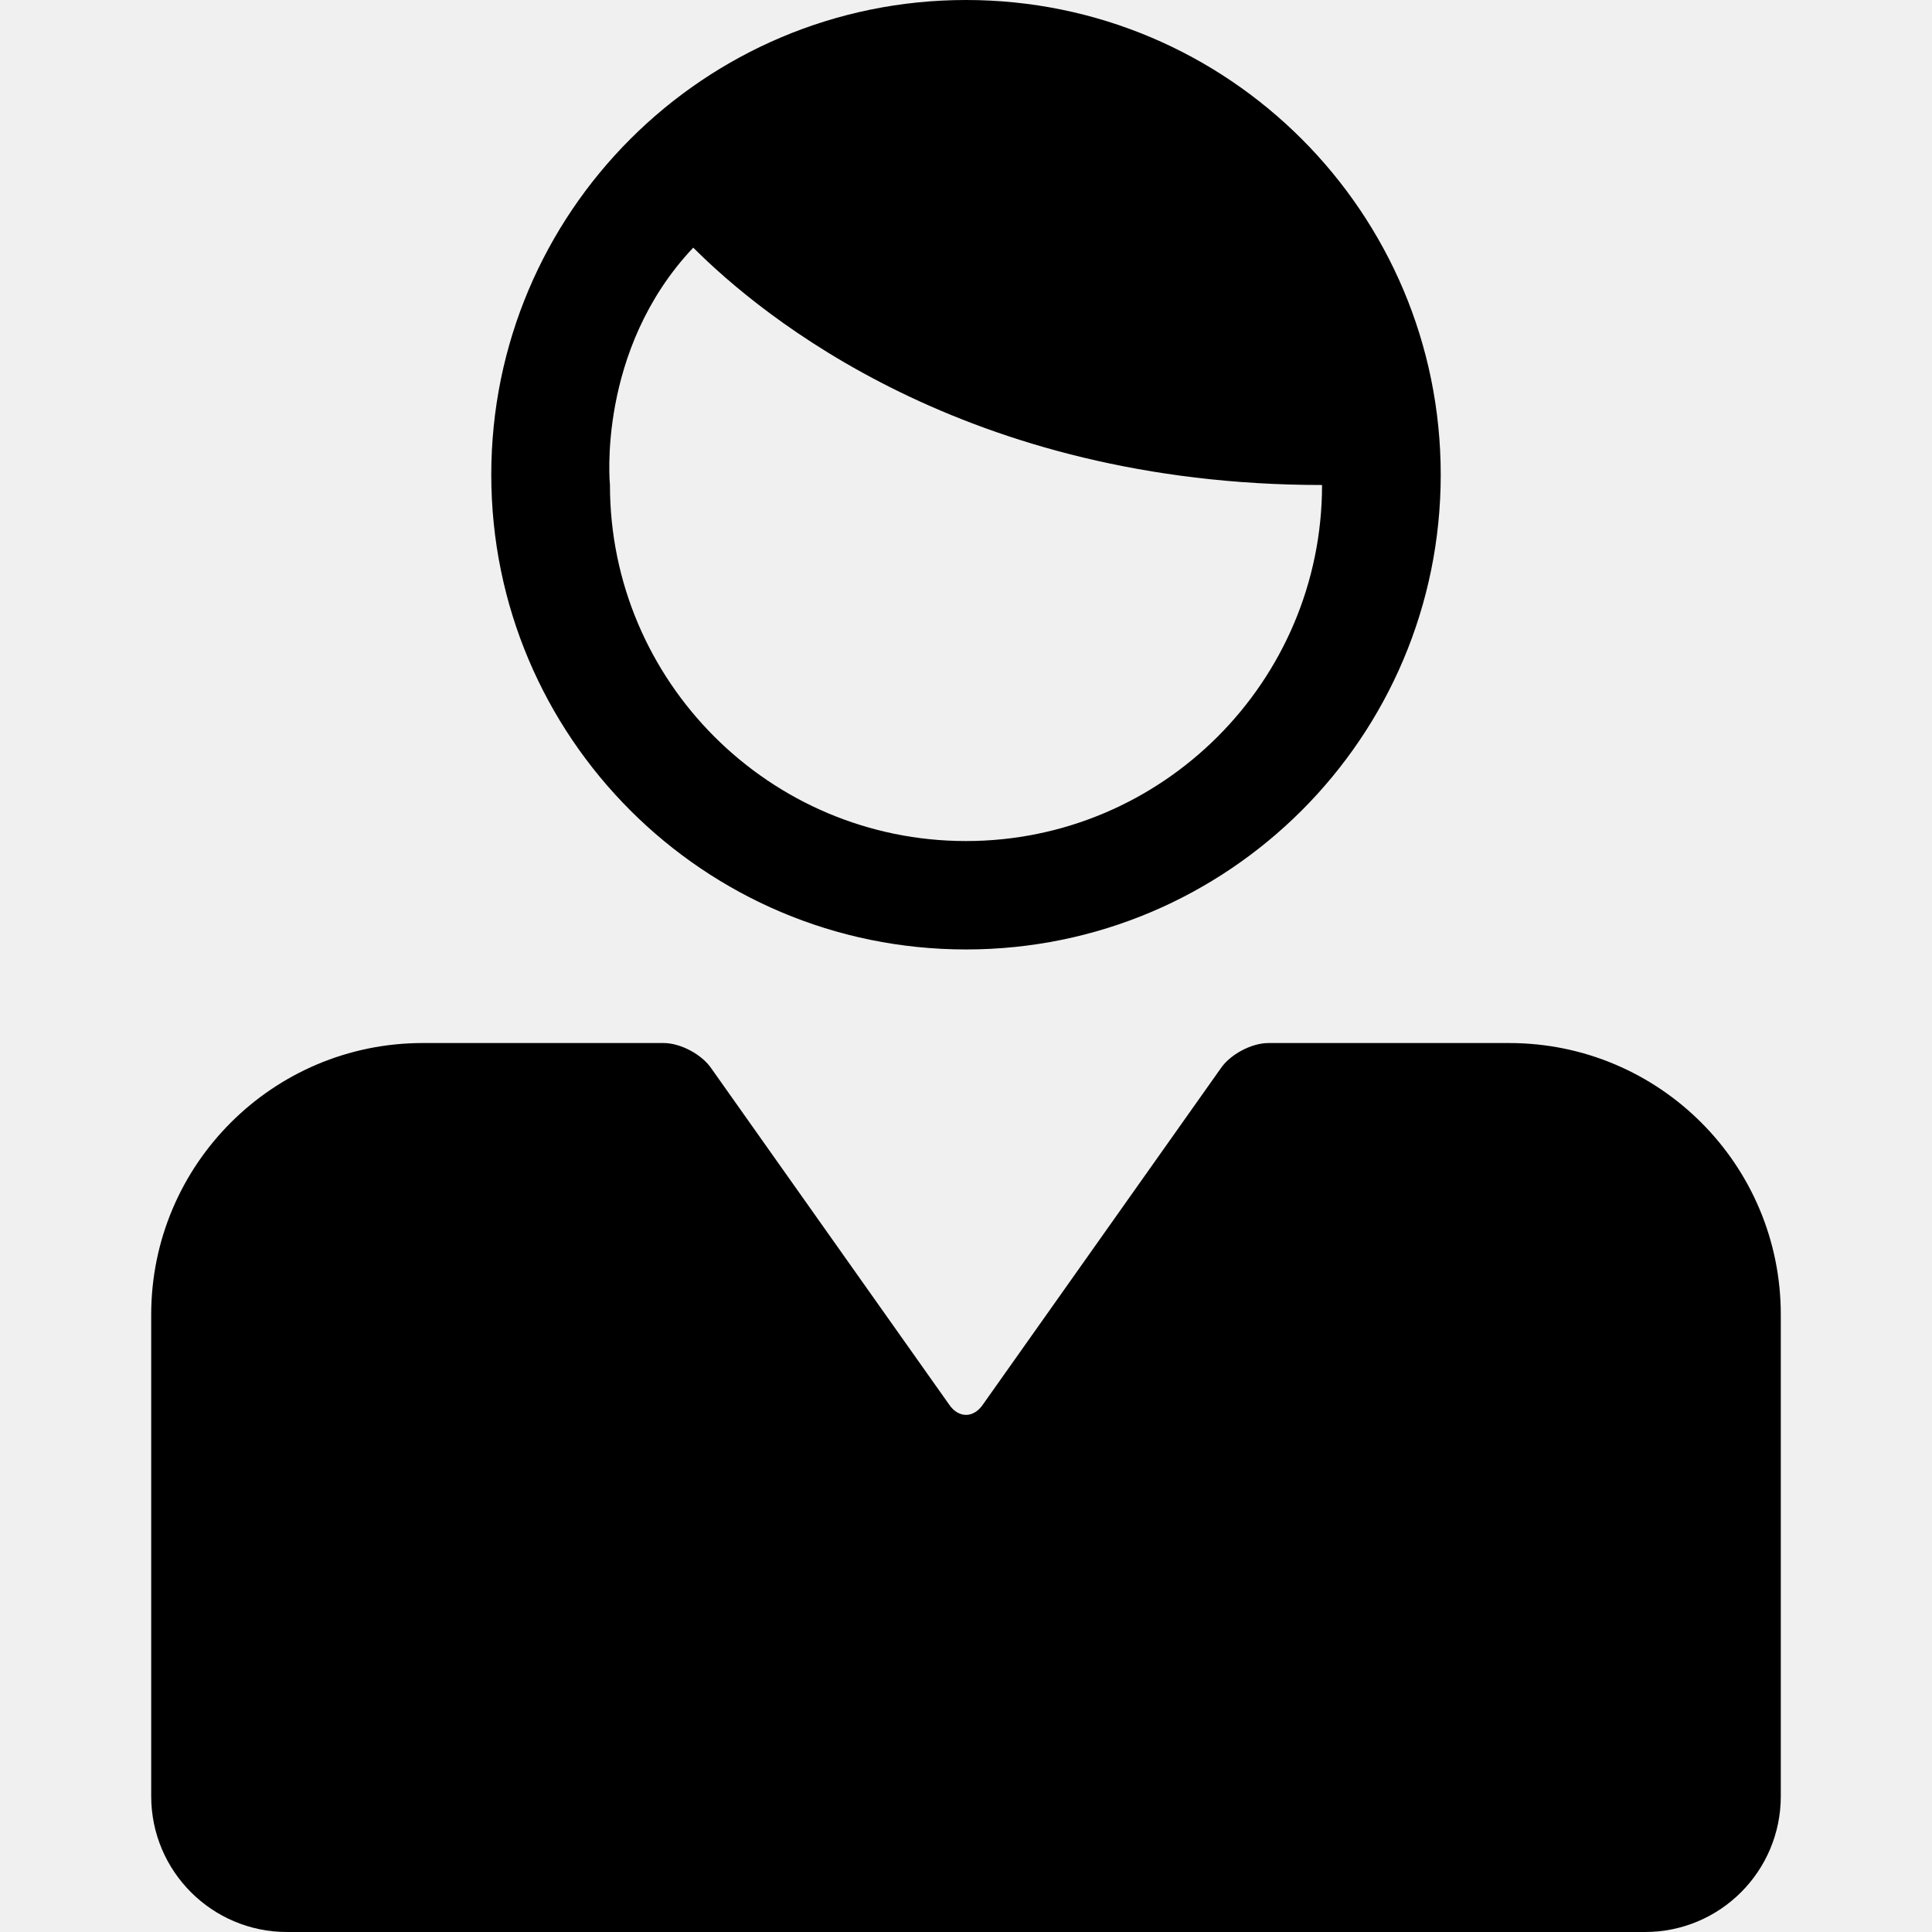
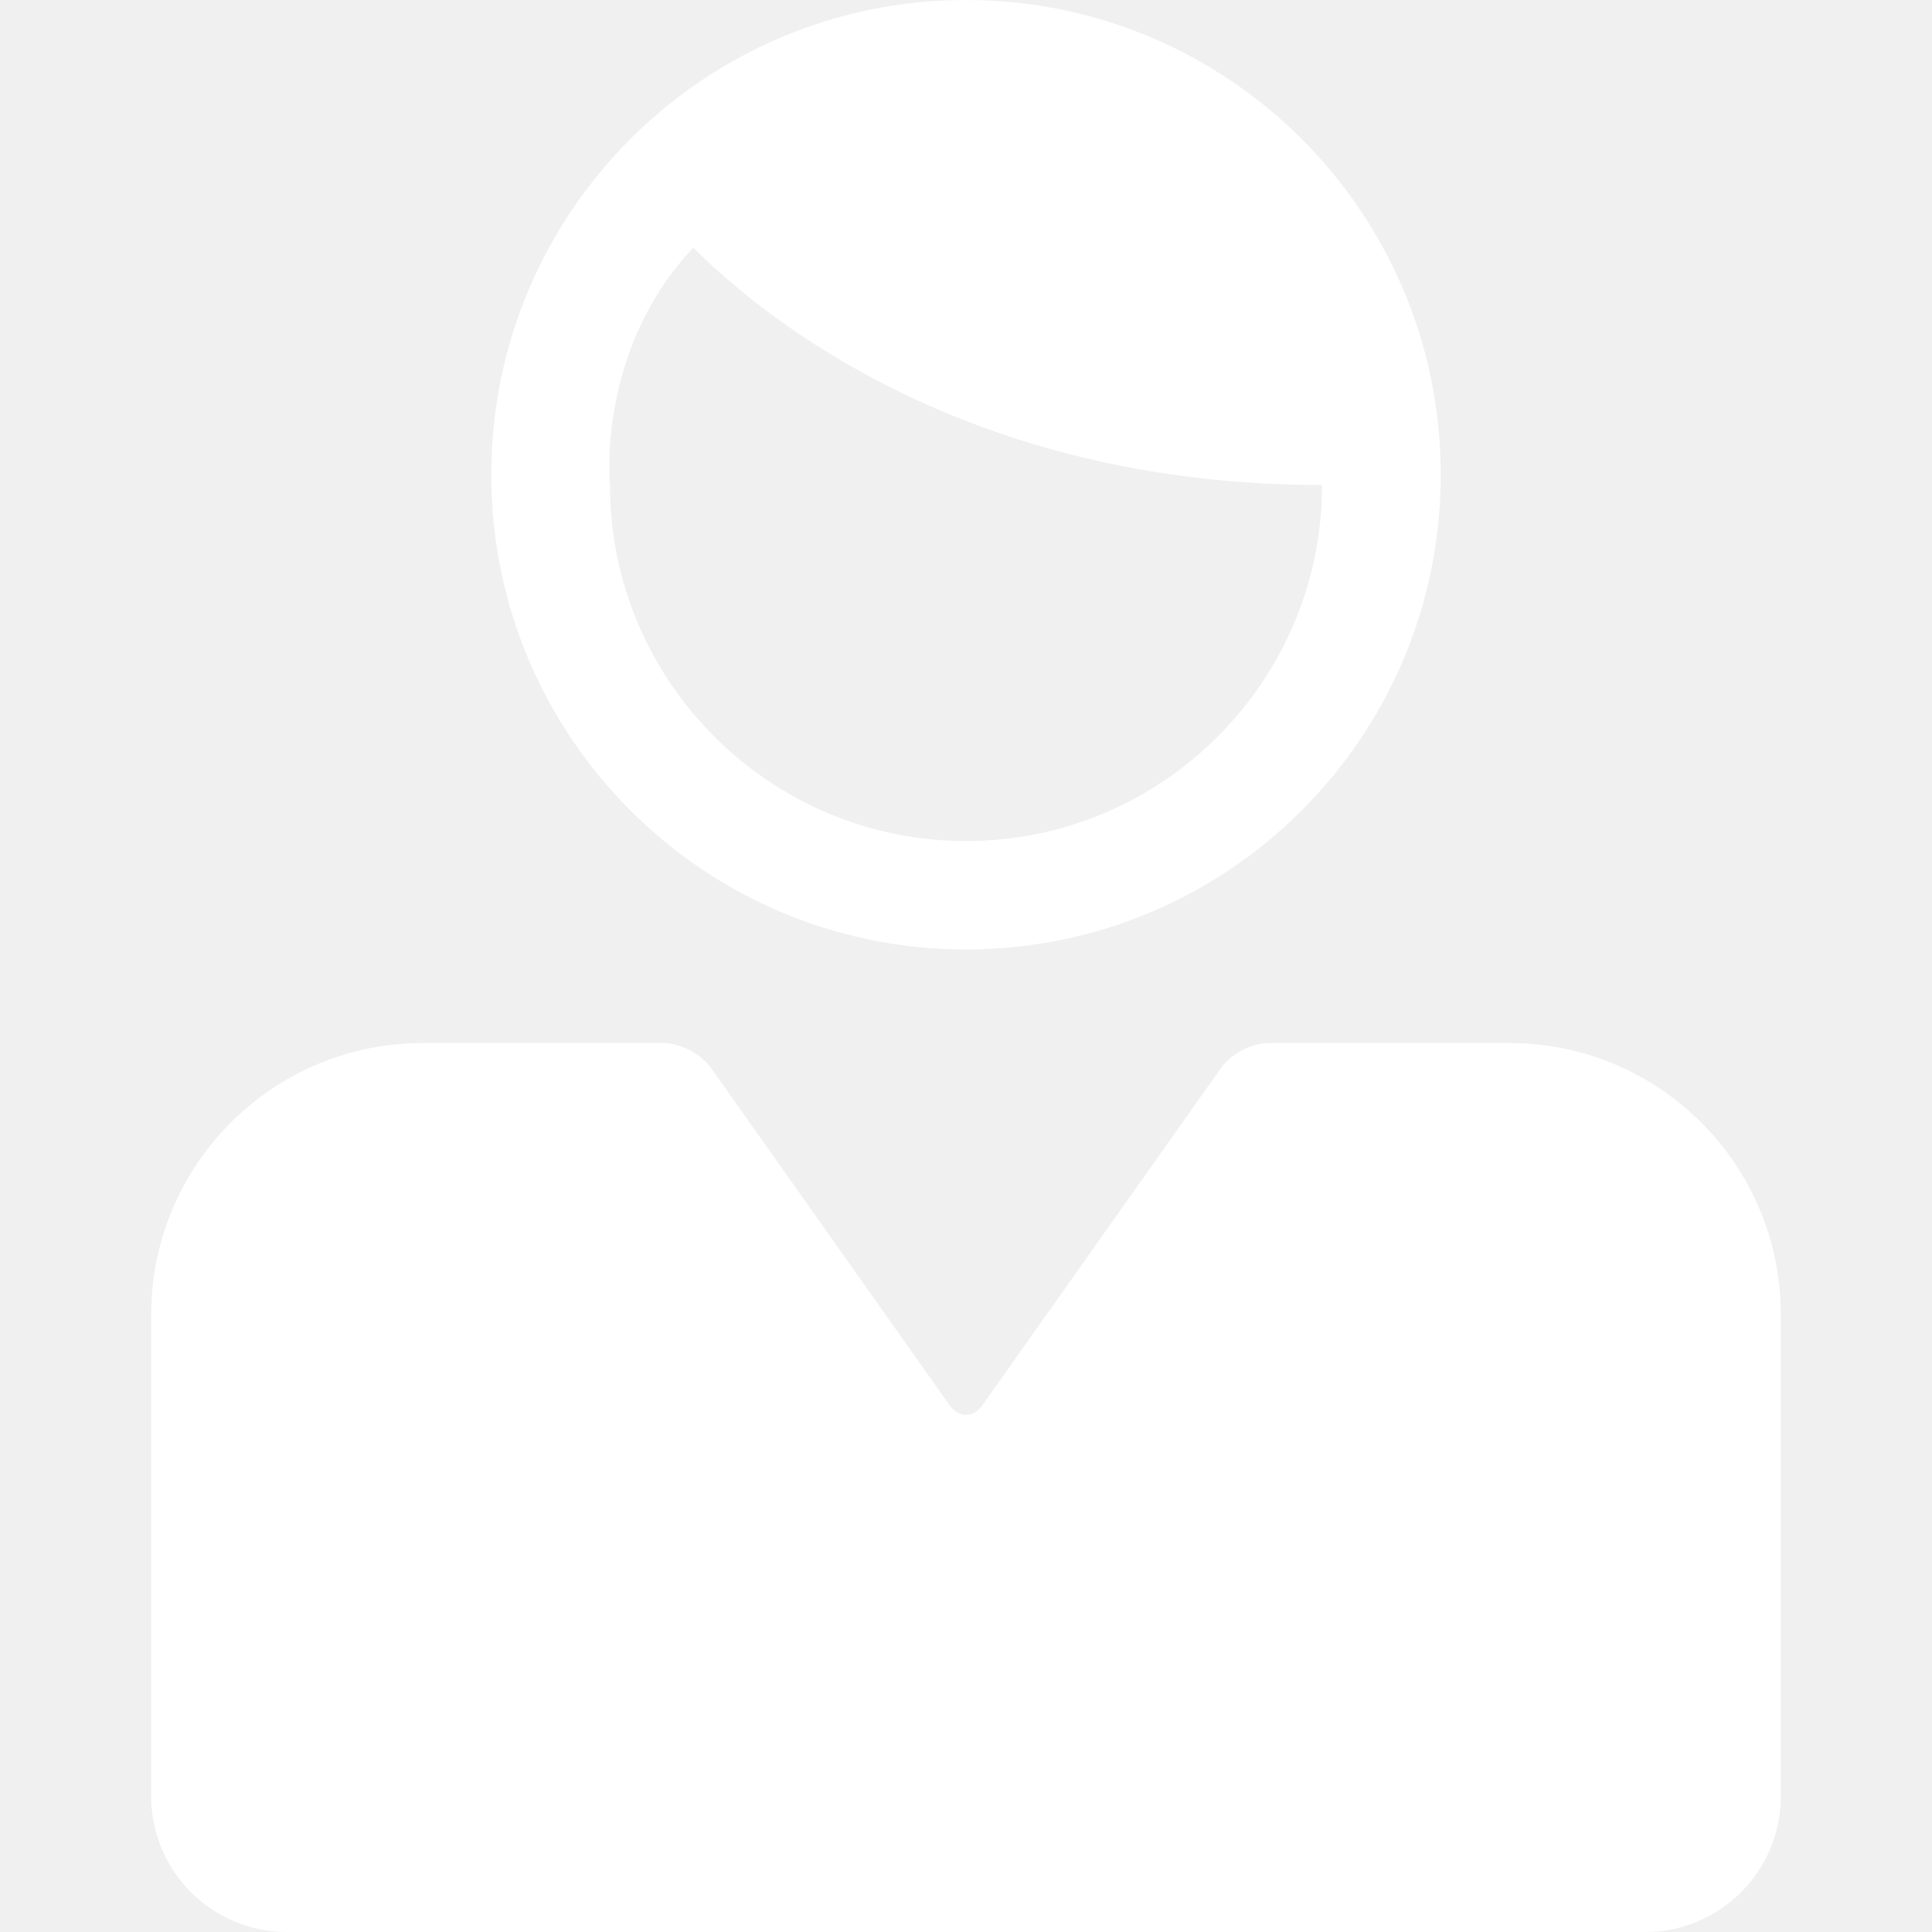
- <svg xmlns="http://www.w3.org/2000/svg" fill="#000000" version="1.1" id="Capa_1" width="27px" height="27px" viewBox="0 0 575.616 575.616" xml:space="preserve">
+ <svg xmlns="http://www.w3.org/2000/svg" fill="#ffffff" version="1.1" id="Capa_1" width="27px" height="27px" viewBox="0 0 575.616 575.616" xml:space="preserve">
  <g>
    <g>
      <path d="M429.248,141.439C429.248,63.33,365.985,0,287.808,0c-78.109,0-141.439,63.33-141.439,141.439    c0,78.11,63.33,141.439,141.439,141.439C365.988,282.878,429.248,219.549,429.248,141.439z M181.727,144.499    c0,0-4.079-40.12,24.82-70.72c20.34,20.389,81.261,70.72,187.342,70.72c0,58.498-47.586,106.081-106.081,106.081    S181.727,202.994,181.727,144.499z" />
      <path d="M45.049,391.68v62.559v80.919c0,22.365,18.136,40.459,40.459,40.459h404.6c22.365,0,40.459-18.097,40.459-40.459v-80.919    V391.68c0-44.688-36.193-80.919-80.919-80.919H377.91c-5.07,0-11.46,3.422-14.271,7.639l-70.735,99.982    c-2.812,4.22-7.372,4.22-10.184,0l-70.738-99.986c-2.812-4.22-9.202-7.638-14.272-7.638h-71.742    C81.319,310.758,45.049,346.991,45.049,391.68z" />
    </g>
  </g>
</svg>
